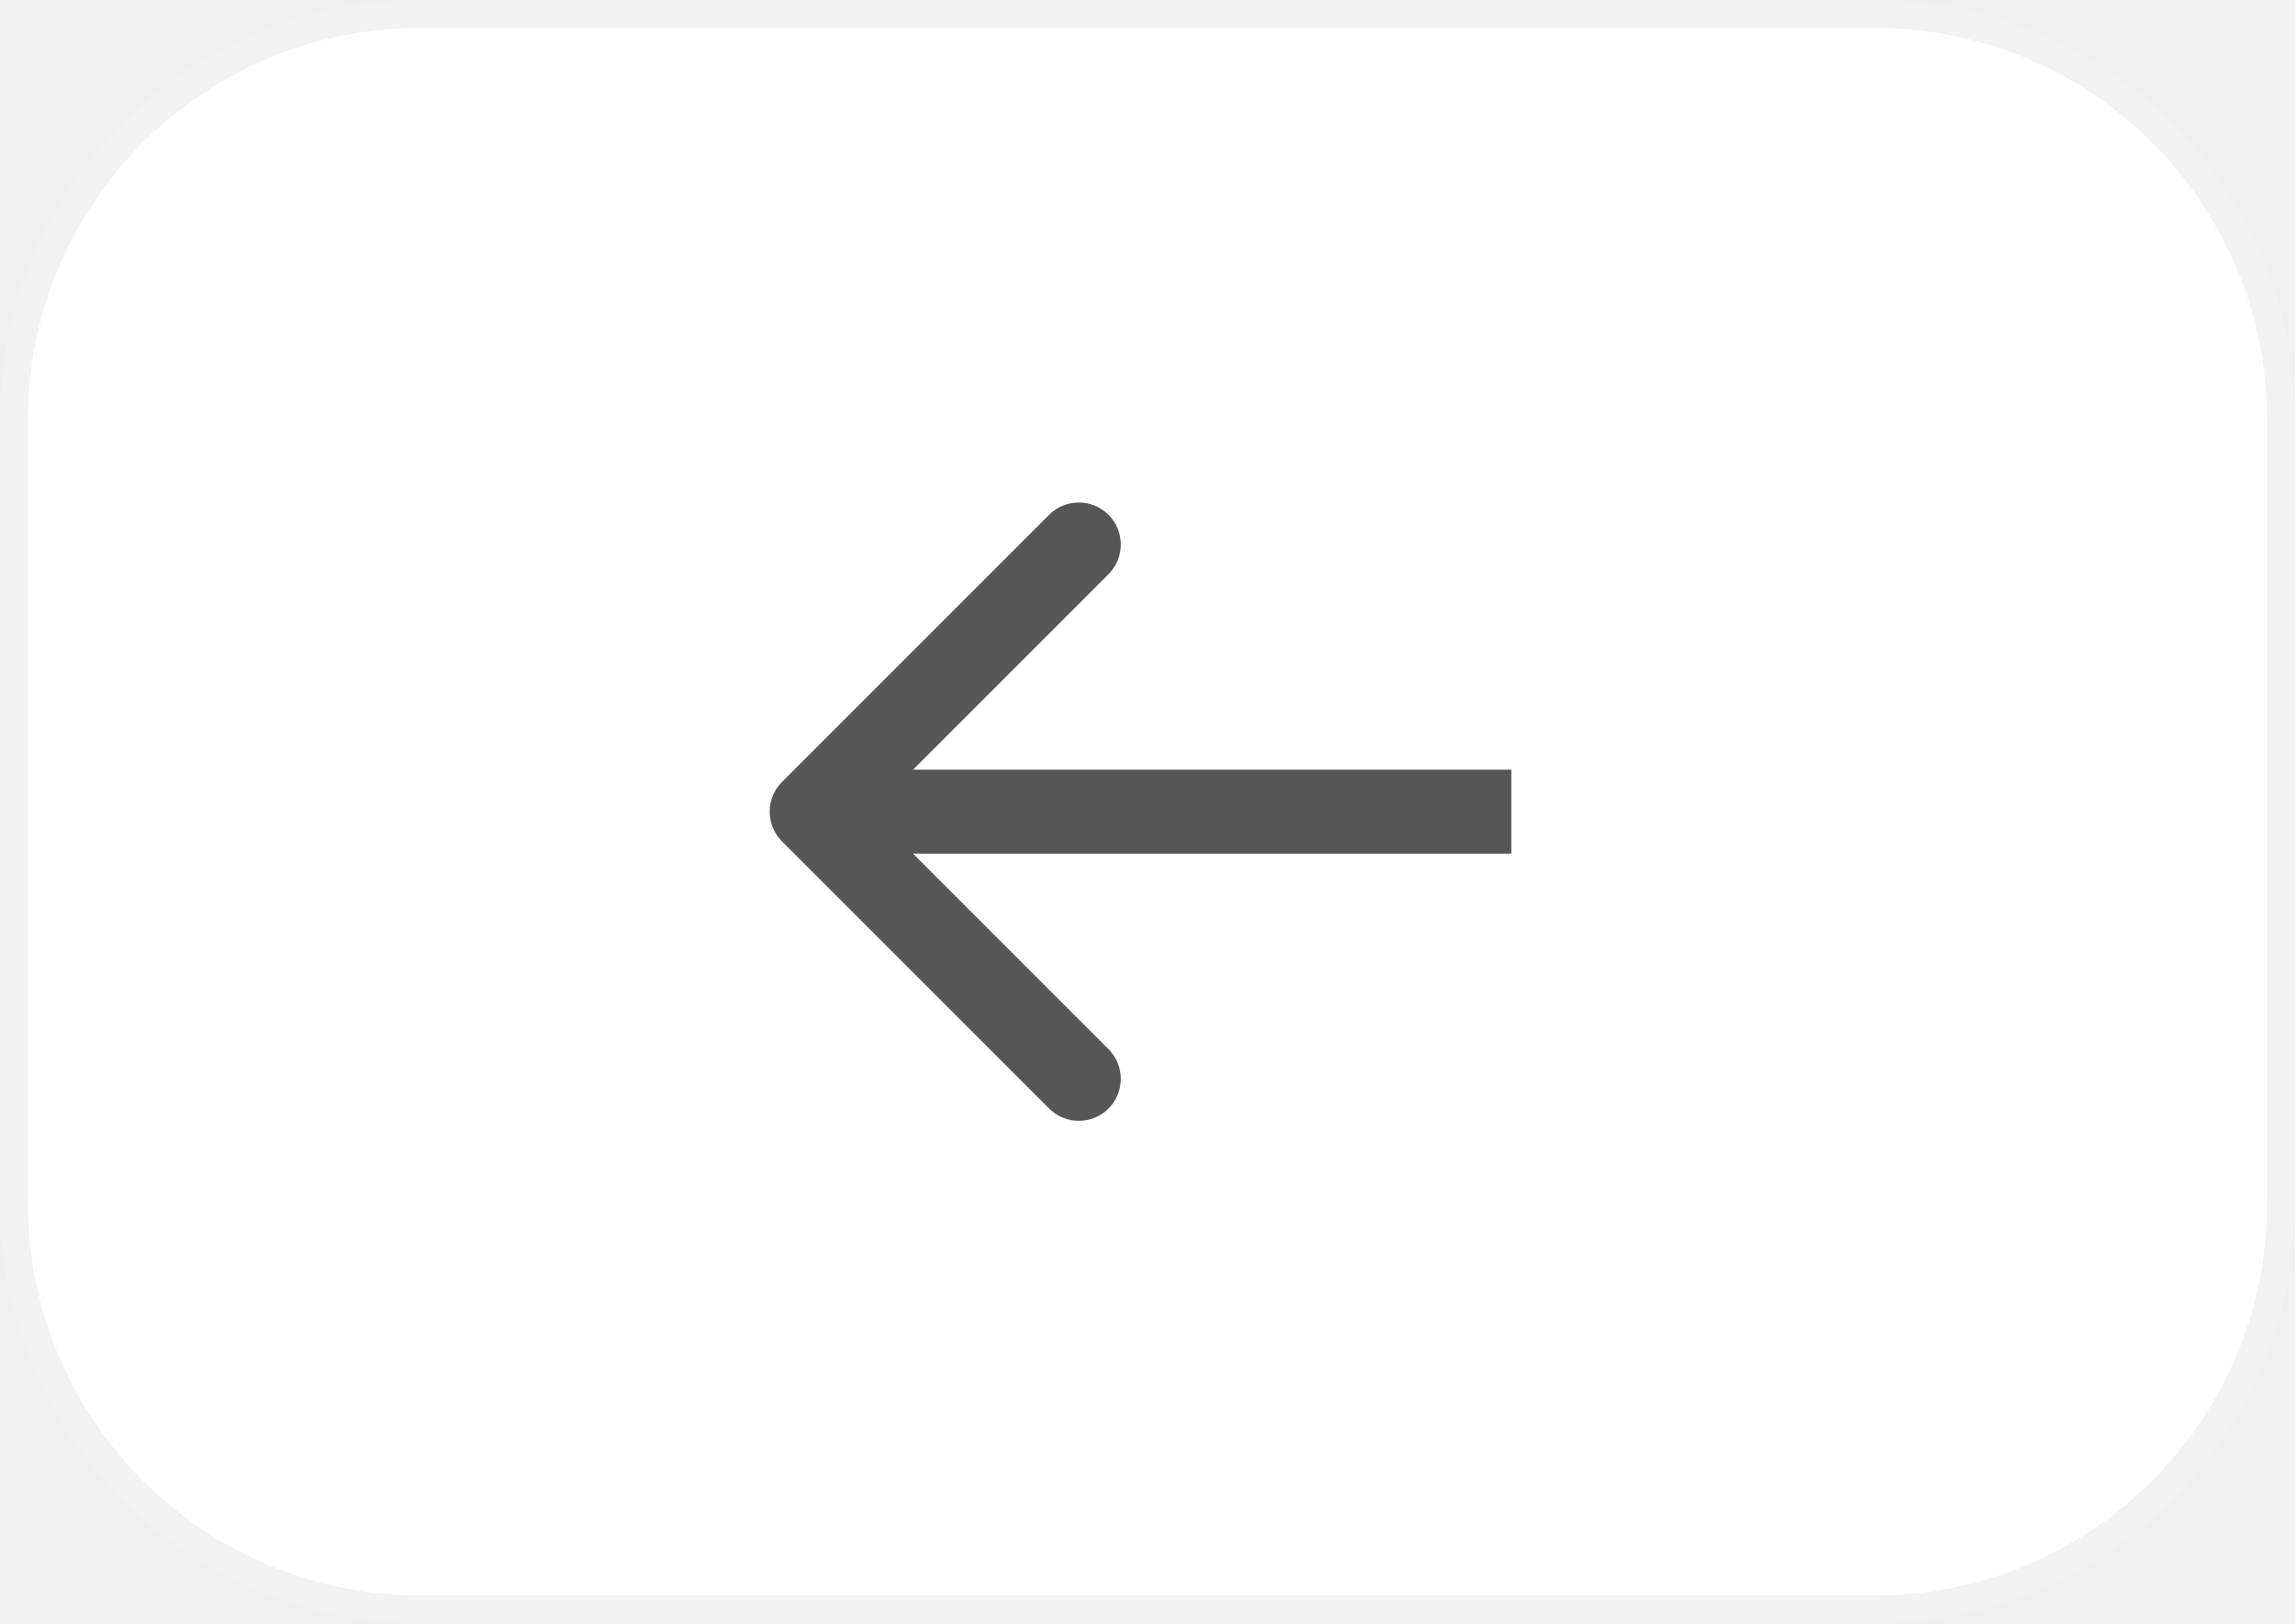
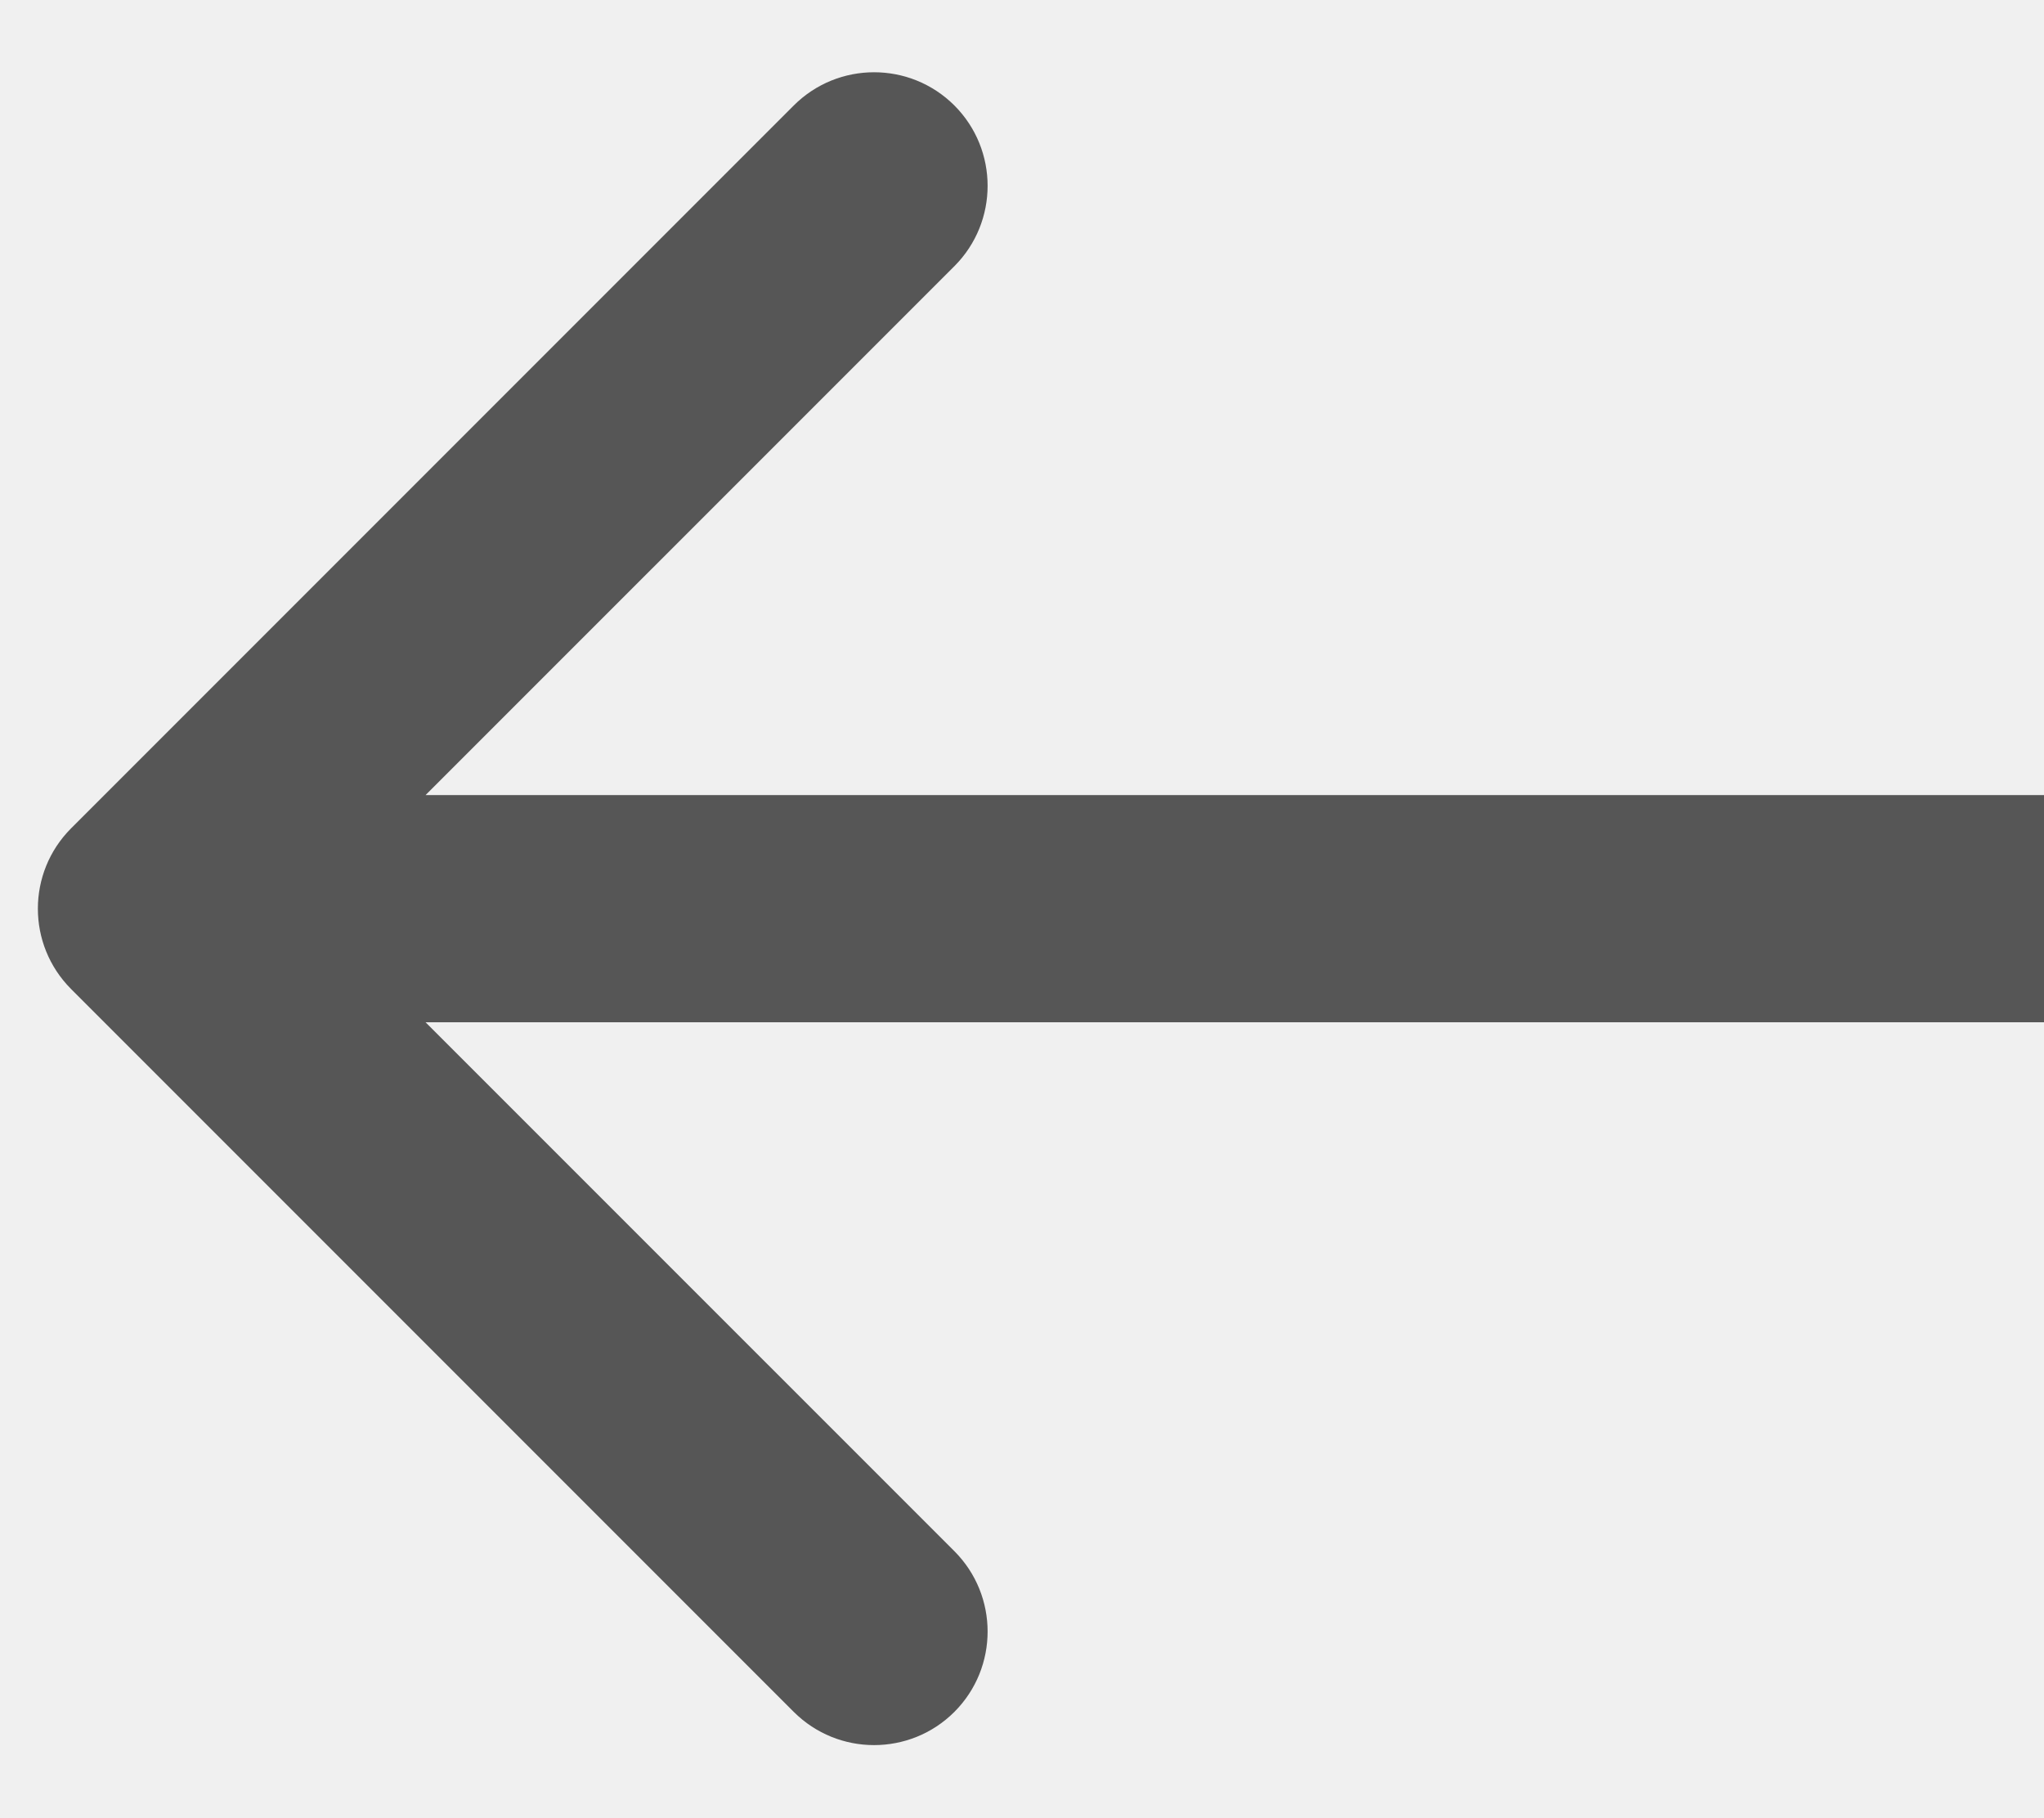
- <svg xmlns="http://www.w3.org/2000/svg" width="82" height="58" viewBox="0 0 82 58" fill="none">
-   <rect x="0.5" y="0.5" width="81" height="57" rx="14.5" fill="white" stroke="#F2F2F2" />
-   <path d="M27.939 27.939C27.354 28.525 27.354 29.475 27.939 30.061L37.485 39.607C38.071 40.192 39.021 40.192 39.607 39.607C40.192 39.021 40.192 38.071 39.607 37.485L31.121 29L39.607 20.515C40.192 19.929 40.192 18.979 39.607 18.393C39.021 17.808 38.071 17.808 37.485 18.393L27.939 27.939ZM54 27.5L29 27.5V30.5L54 30.5V27.5Z" fill="#565656" />
+ <svg xmlns="http://www.w3.org/2000/svg" width="27" height="24" viewBox="0 0 27 24" fill="none">
+   <path d="M0.939 10.939C0.354 11.525 0.354 12.475 0.939 13.061L10.485 22.607C11.071 23.192 12.021 23.192 12.607 22.607C13.192 22.021 13.192 21.071 12.607 20.485L4.121 12L12.607 3.515C13.192 2.929 13.192 1.979 12.607 1.393C12.021 0.808 11.071 0.808 10.485 1.393L0.939 10.939ZM27 10.5L2 10.5V13.5L27 13.5V10.5Z" fill="#565656" />
</svg>
